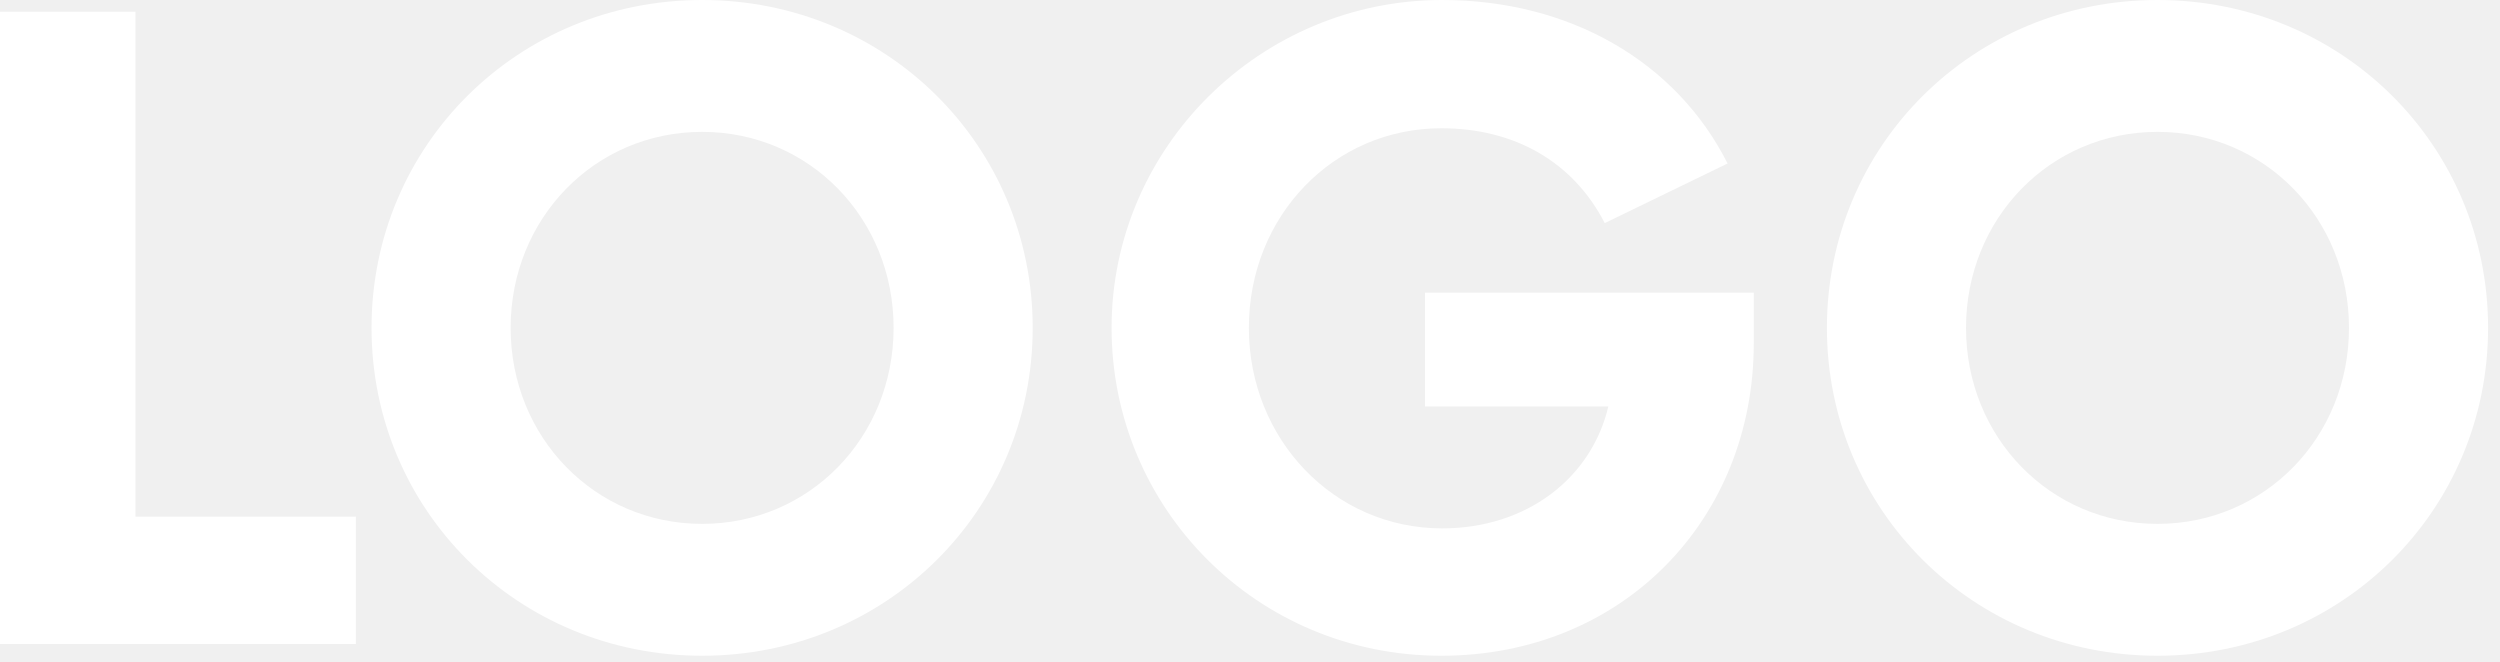
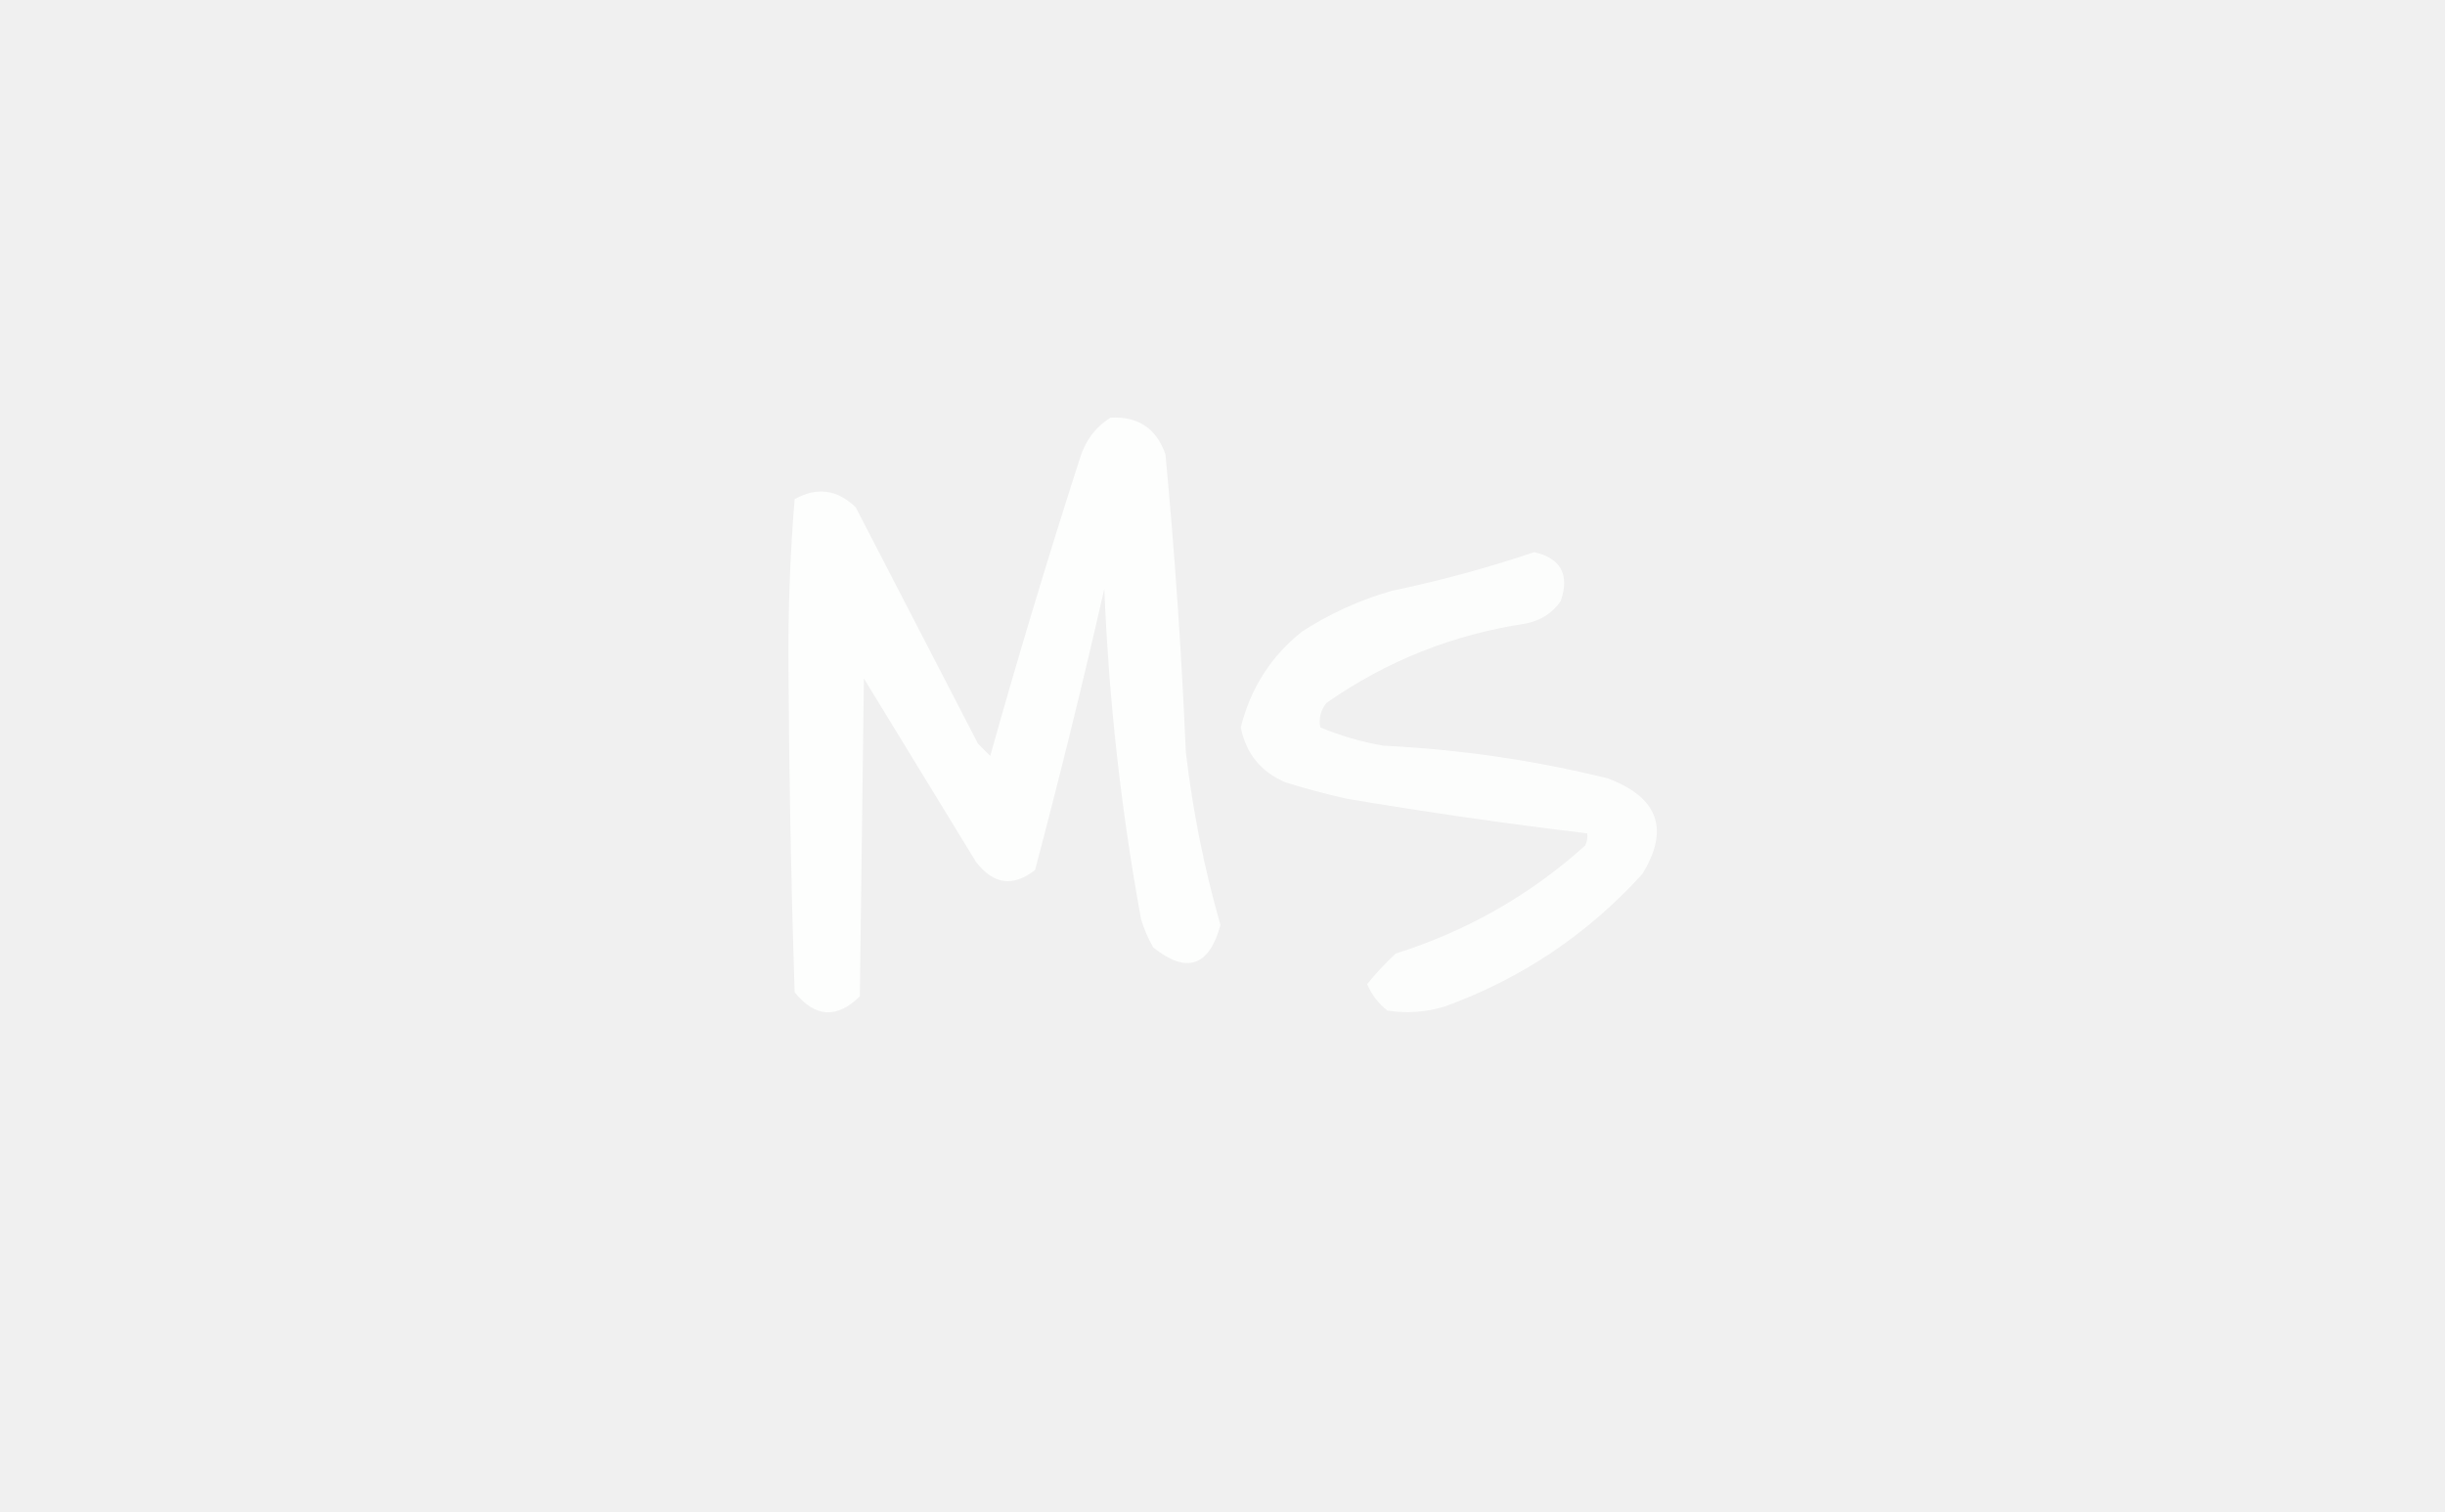
- <svg xmlns="http://www.w3.org/2000/svg" width="155" height="41" viewBox="0 0 155 41" fill="none">
-   <path d="M0 0.728V39.928H22.064V32.032H8.4V0.728H0Z" fill="white" />
-   <path d="M64.027 20.328C64.027 9.016 54.955 0 43.531 0C32.107 0 23.035 9.016 23.035 20.328C23.035 31.64 32.107 40.656 43.531 40.656C54.955 40.656 64.027 31.64 64.027 20.328ZM55.403 20.328C55.403 27.104 50.195 32.48 43.531 32.48C36.867 32.48 31.659 27.104 31.659 20.328C31.659 13.552 36.867 8.176 43.531 8.176C50.195 8.176 55.403 13.552 55.403 20.328Z" fill="white" />
-   <path d="M107.11 10.136C103.918 3.808 97.31 0 89.414 0C78.158 0 68.918 9.128 68.918 20.328C68.918 31.528 77.934 40.656 89.358 40.656C100.558 40.656 108.734 32.256 108.734 21.28V18.144H88.35V25.2H99.718C98.654 29.68 94.622 32.76 89.414 32.76C82.694 32.76 77.43 27.216 77.43 20.328C77.43 13.384 82.694 7.952 89.358 7.952C93.894 7.952 97.534 10.024 99.494 13.832L107.11 10.136Z" fill="white" />
-   <path d="M154.261 20.328C154.261 9.016 145.189 0 133.765 0C122.341 0 113.269 9.016 113.269 20.328C113.269 31.64 122.341 40.656 133.765 40.656C145.189 40.656 154.261 31.64 154.261 20.328ZM145.637 20.328C145.637 27.104 140.429 32.48 133.765 32.48C127.101 32.48 121.893 27.104 121.893 20.328C121.893 13.552 127.101 8.176 133.765 8.176C140.429 8.176 145.637 13.552 145.637 20.328Z" fill="white" />
+ <svg xmlns="http://www.w3.org/2000/svg" version="1.1" width="600px" height="371px" style="shape-rendering:geometricPrecision; text-rendering:geometricPrecision; image-rendering:optimizeQuality; fill-rule:evenodd; clip-rule:evenodd">
+   <g>
+     <path style="opacity:0.922" fill="#fefffe" d="M 272.5,102.5 C 279.276,102.113 283.776,105.113 286,111.5C 288.291,135.782 289.958,160.115 291,184.5C 292.674,198.915 295.508,213.082 299.5,227C 296.699,237.21 291.199,239.044 283,232.5C 281.725,230.283 280.725,227.949 280,225.5C 275.097,198.706 272.097,171.706 271,144.5C 265.729,167.636 260.063,190.636 254,213.5C 248.627,217.731 243.794,217.065 239.5,211.5C 230.333,196.5 221.167,181.5 212,166.5C 211.667,192.5 211.333,218.5 211,244.5C 205.36,250.047 200.027,249.714 195,243.5C 194.146,217.34 193.646,191.173 193.5,165C 193.349,150.743 193.849,136.576 195,122.5C 200.453,119.44 205.453,120.107 210,124.5C 220.034,143.853 230.034,163.186 240,182.5C 241,183.5 242,184.5 243,185.5C 249.87,161.017 257.204,136.684 265,112.5C 266.317,108.163 268.817,104.83 272.5,102.5 Z" />
+   </g>
+   <g>
+     <path style="opacity:0.898" fill="#fefffe" d="M 376.5,135.5 C 383.046,137.006 385.213,141.006 383,147.5C 380.966,150.42 378.132,152.253 374.5,153C 356.557,155.698 340.224,162.198 325.5,172.5C 324.071,174.331 323.571,176.331 324,178.5C 328.976,180.582 334.142,182.082 339.5,183C 358.111,183.892 376.444,186.559 394.5,191C 406.953,195.679 409.786,203.512 403,214.5C 389.495,229.344 373.329,240.177 354.5,247C 349.905,248.393 345.239,248.726 340.5,248C 338.259,246.261 336.592,244.094 335.5,241.5C 337.65,238.849 339.983,236.349 342.5,234C 359.978,228.497 375.478,219.663 389,207.5C 389.483,206.552 389.649,205.552 389.5,204.5C 369.782,202.142 350.116,199.309 330.5,196C 325.448,194.872 320.448,193.538 315.5,192C 309.438,189.439 305.772,184.939 304.5,178.5C 306.866,168.924 311.866,161.091 319.5,155C 326.327,150.587 333.66,147.254 341.5,145C 353.479,142.5 365.145,139.333 376.5,135.5 Z" />
+   </g>
</svg>
